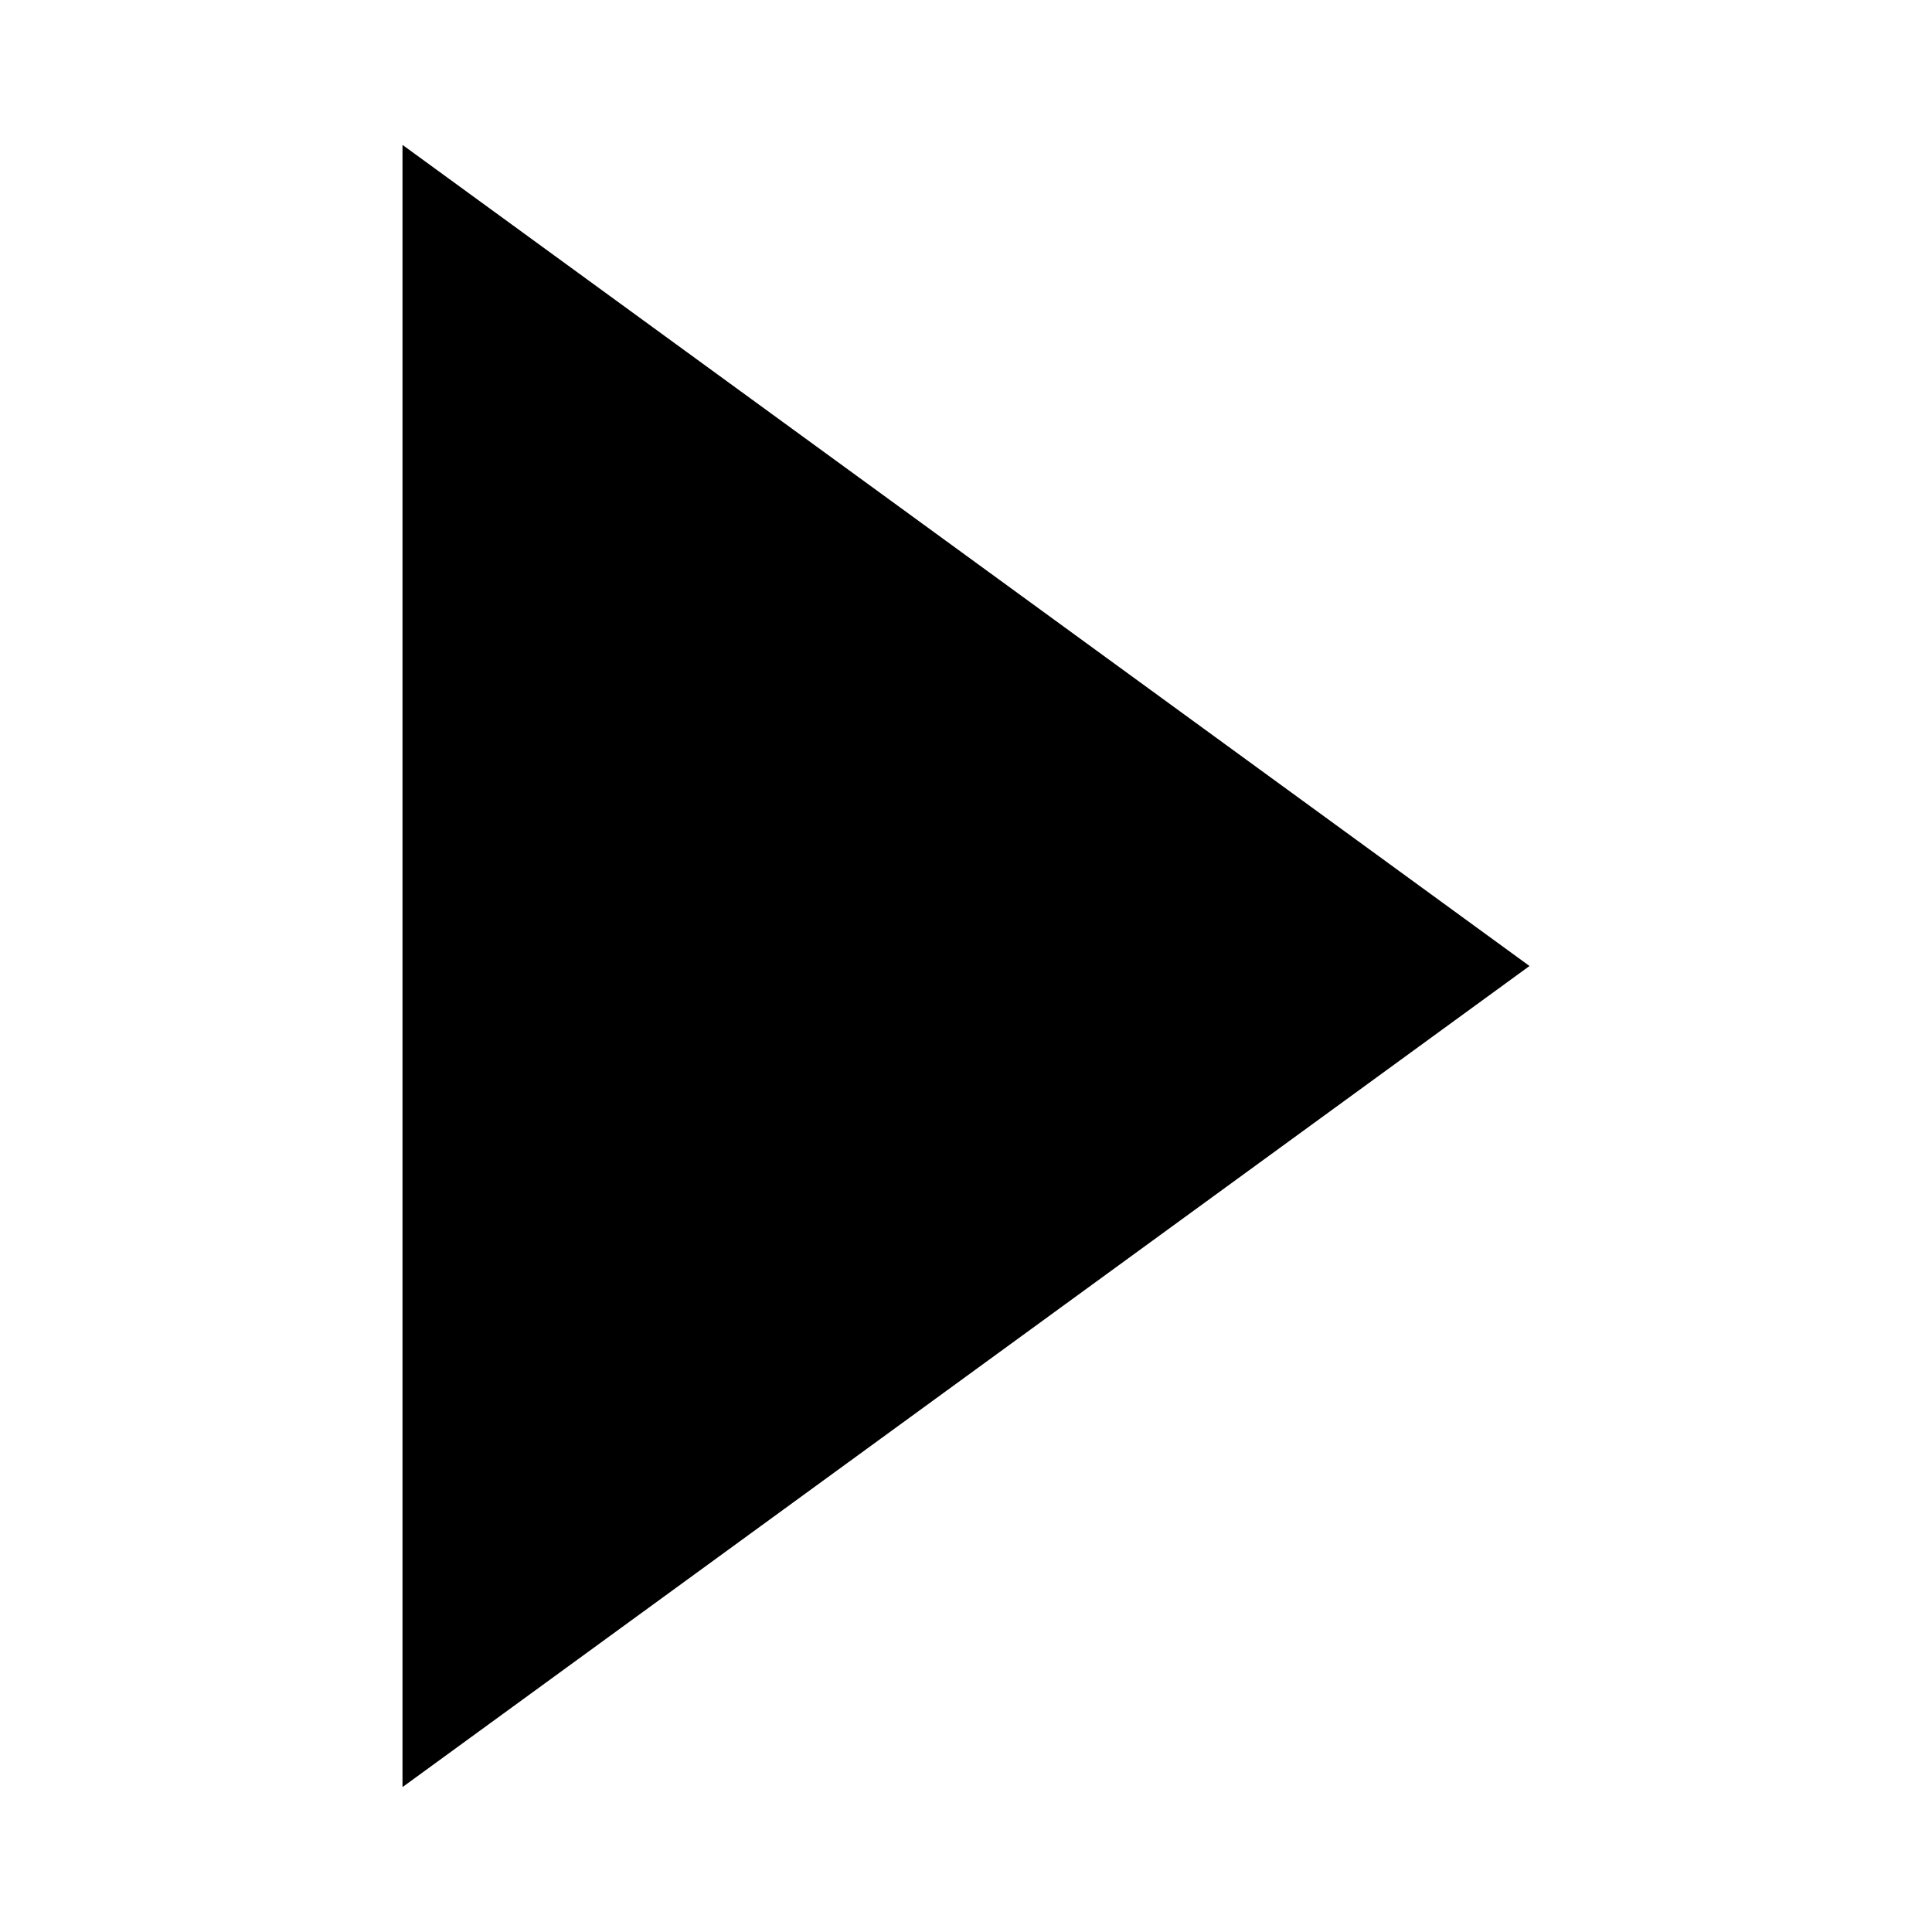
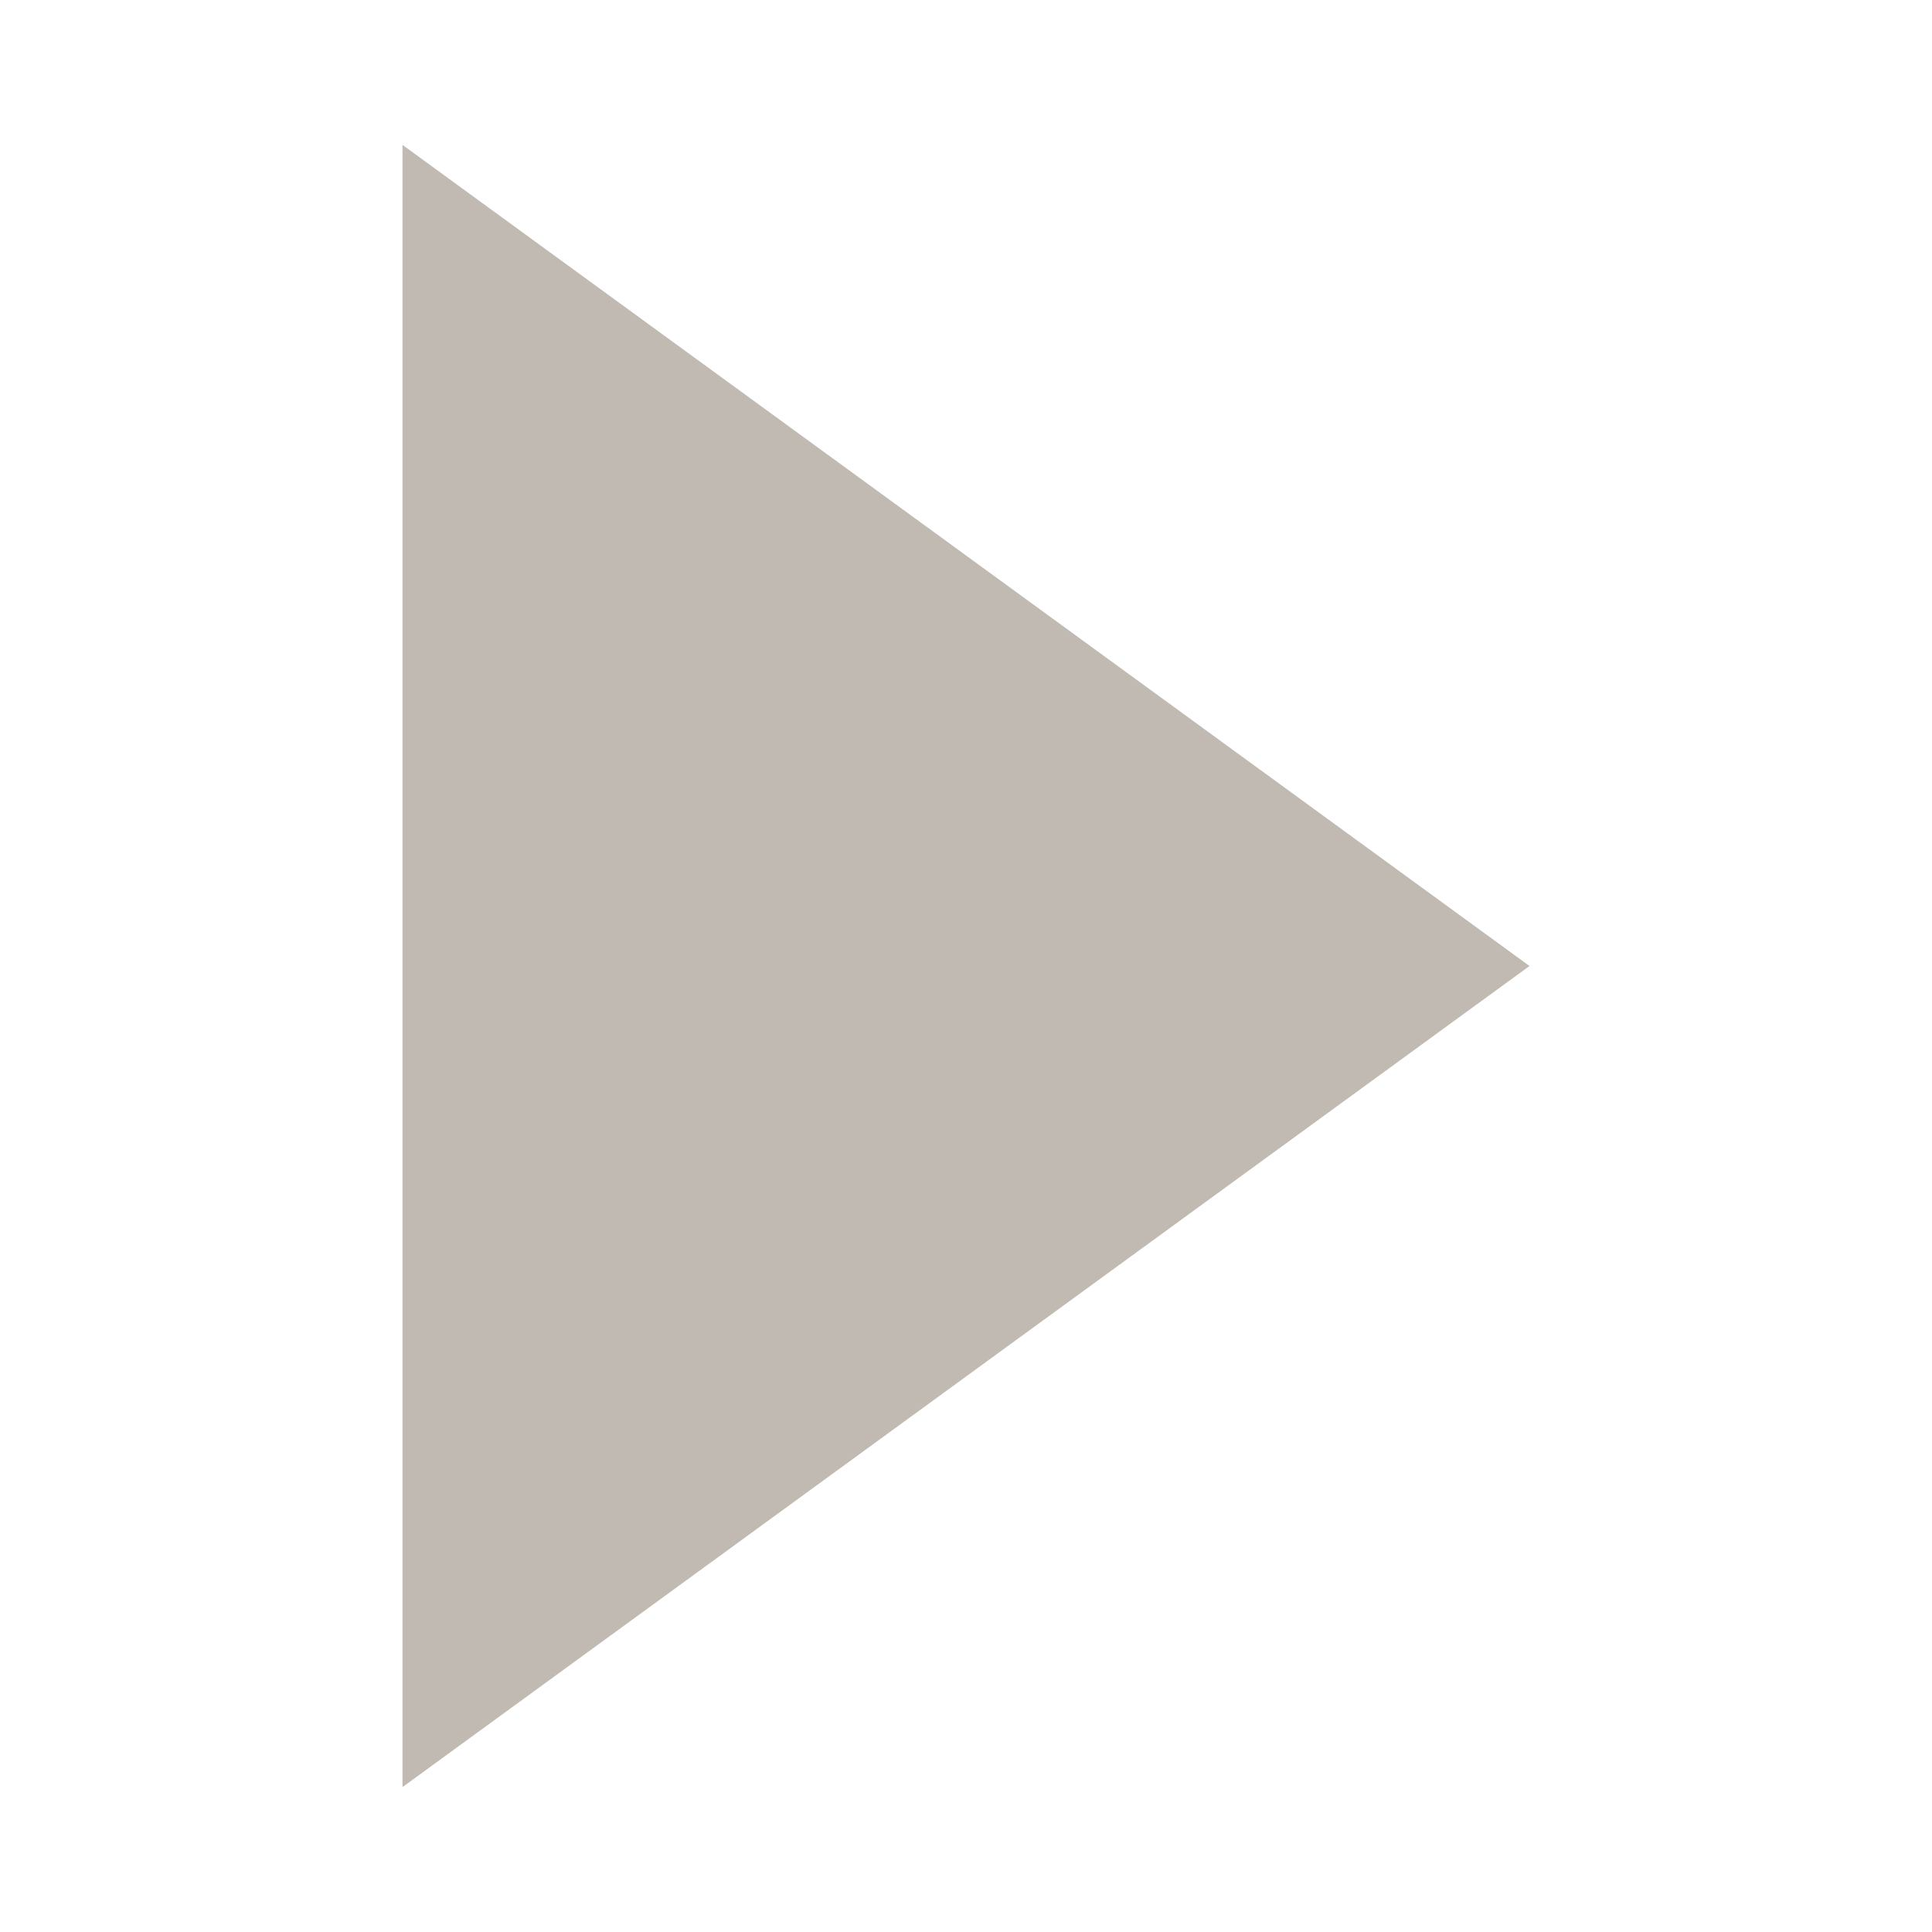
<svg xmlns="http://www.w3.org/2000/svg" fill="#000000" height="800px" width="800px" version="1.1" id="Filled_Icons" x="0px" y="0px" viewBox="0 0 24 24" enable-background="new 0 0 24 24" xml:space="preserve">
-   <g id="Play-Filled">
-     <path d="M19,12L5,22.2V1.8L19,12z" />
+   <defs id="defs8" />
+   <g id="Play-Filled" style="fill:#c0bab2;fill-opacity:1">
+     <path d="M19,12L5,22.2V1.8L19,12z" id="path2" style="fill:#c0bab2;fill-opacity:1" />
  </g>
</svg>
